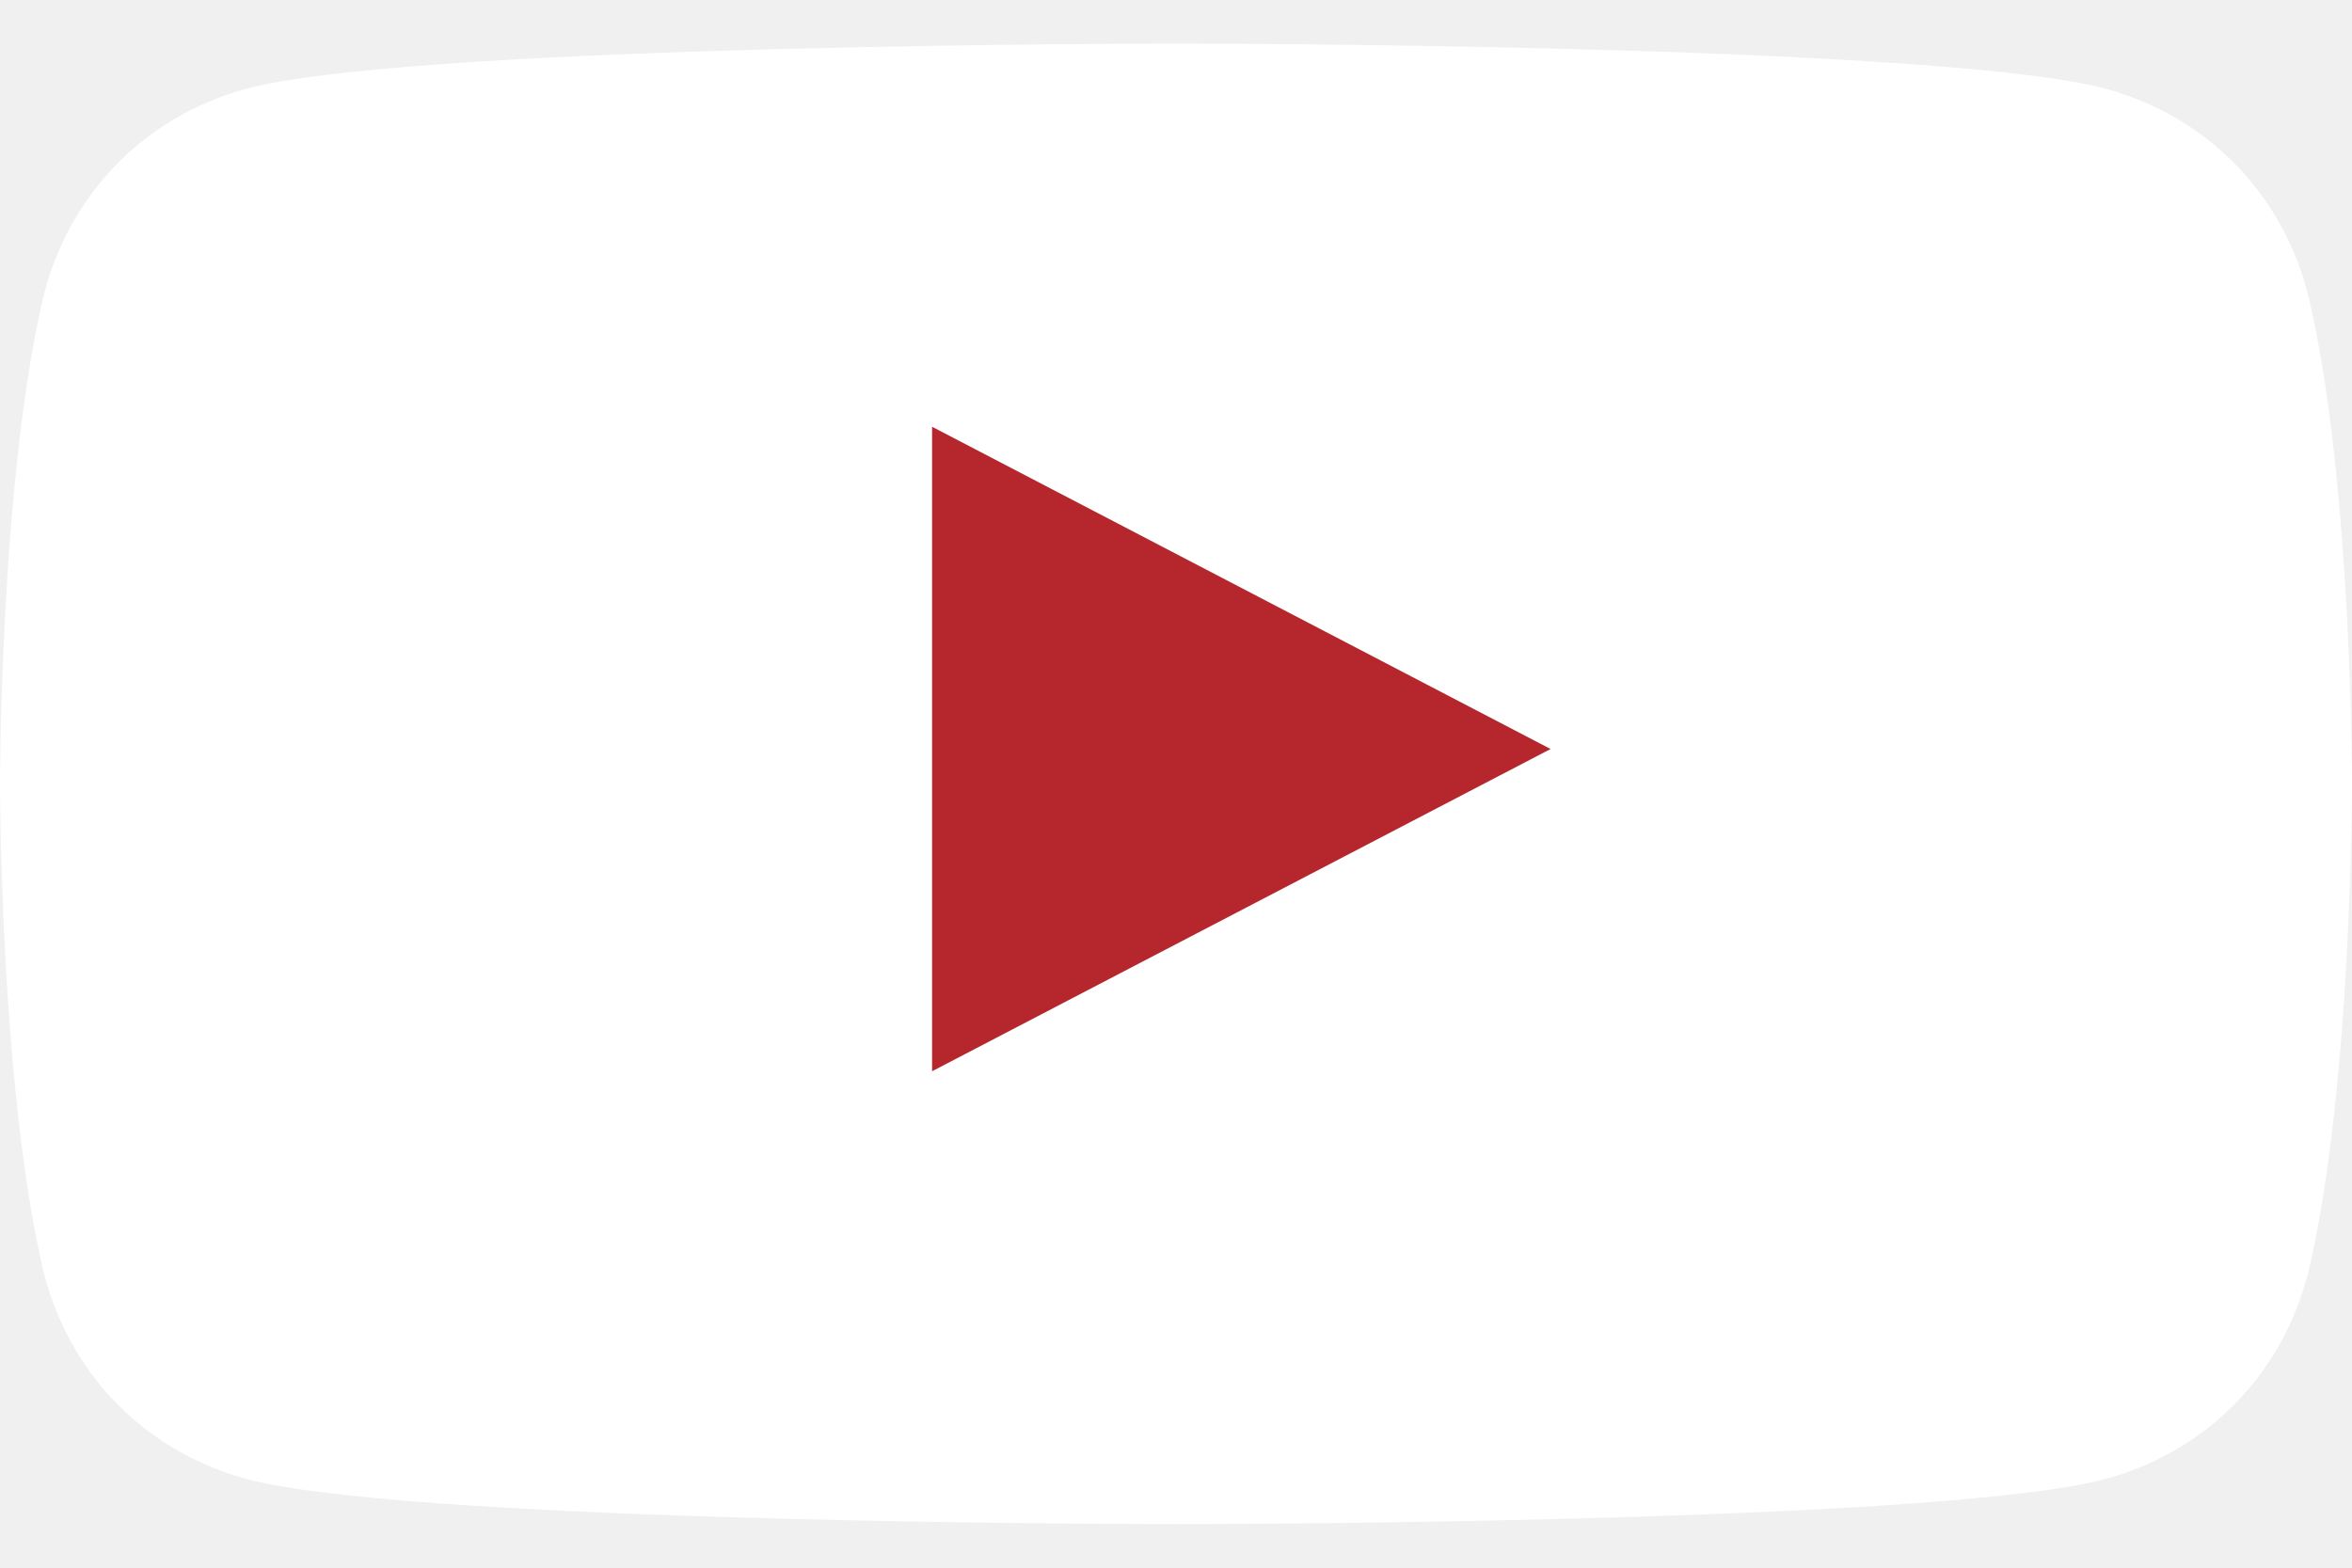
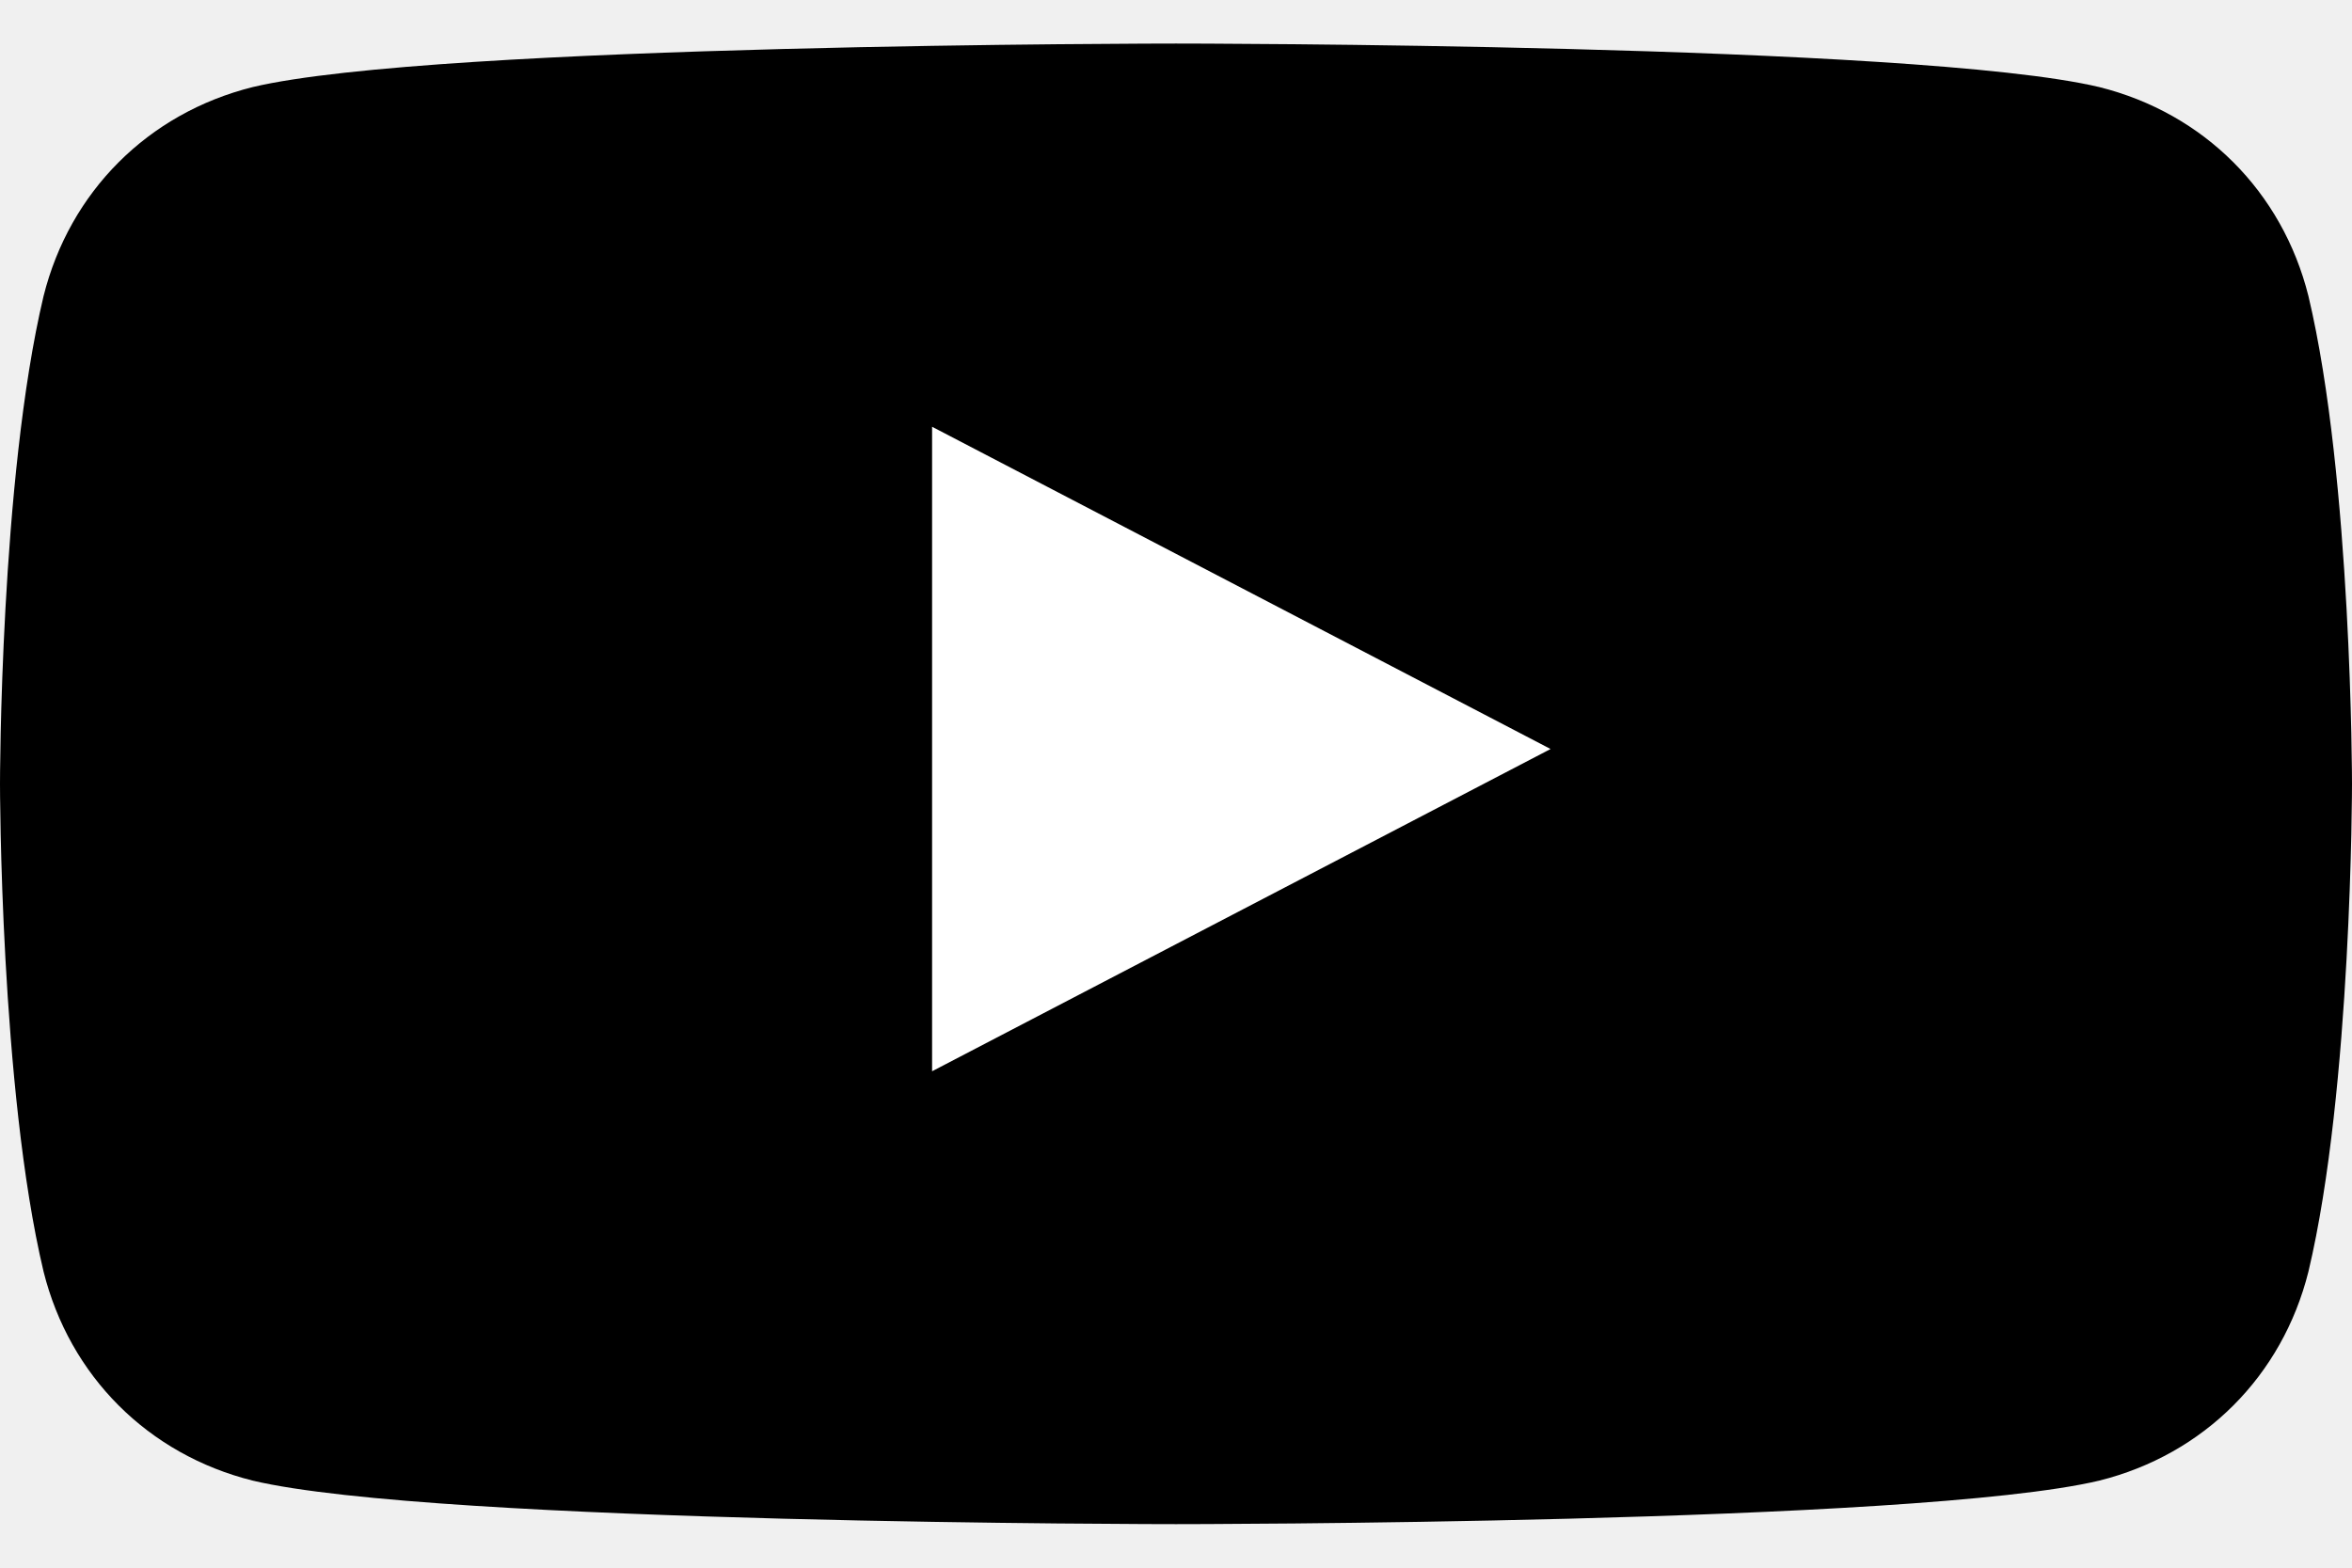
<svg xmlns="http://www.w3.org/2000/svg" height="18" width="27" viewBox="0 0 27 18">
  <g transform="translate(0 -1.5)">
-     <path d="M26.5 4.9C26.2 3.7 25.3 2.8 24.1 2.5 22 2 13.5 2 13.5 2S5 2 2.9 2.5C1.7 2.8 0.8 3.7 0.5 4.9 0 7 0 10.5 0 10.5s0 3.5 0.5 5.6C0.8 17.3 1.7 18.2 2.9 18.5 5 19 13.5 19 13.5 19s8.5 0 10.6-0.5c1.2-0.3 2.1-1.2 2.4-2.4 0.5-2.1 0.5-5.6 0.5-5.6s0-3.5-0.5-5.6" fill="#fff" />
-     <path d="M10.7 13.8l7.1-3.7-7.1-3.7z" fill="#B5262D" />
+     <path d="M26.5 4.9C26.2 3.7 25.3 2.8 24.1 2.5 22 2 13.5 2 13.5 2S5 2 2.9 2.5C1.7 2.8 0.8 3.7 0.5 4.9 0 7 0 10.5 0 10.5s0 3.5 0.5 5.6C0.8 17.3 1.7 18.2 2.9 18.5 5 19 13.5 19 13.5 19s8.5 0 10.6-0.5c1.2-0.3 2.1-1.2 2.4-2.4 0.5-2.1 0.5-5.6 0.5-5.6s0-3.5-0.5-5.6" fill="#000" />
+     <path d="M10.7 13.8l7.1-3.7-7.1-3.7z" fill="#fff" />
  </g>
</svg>
